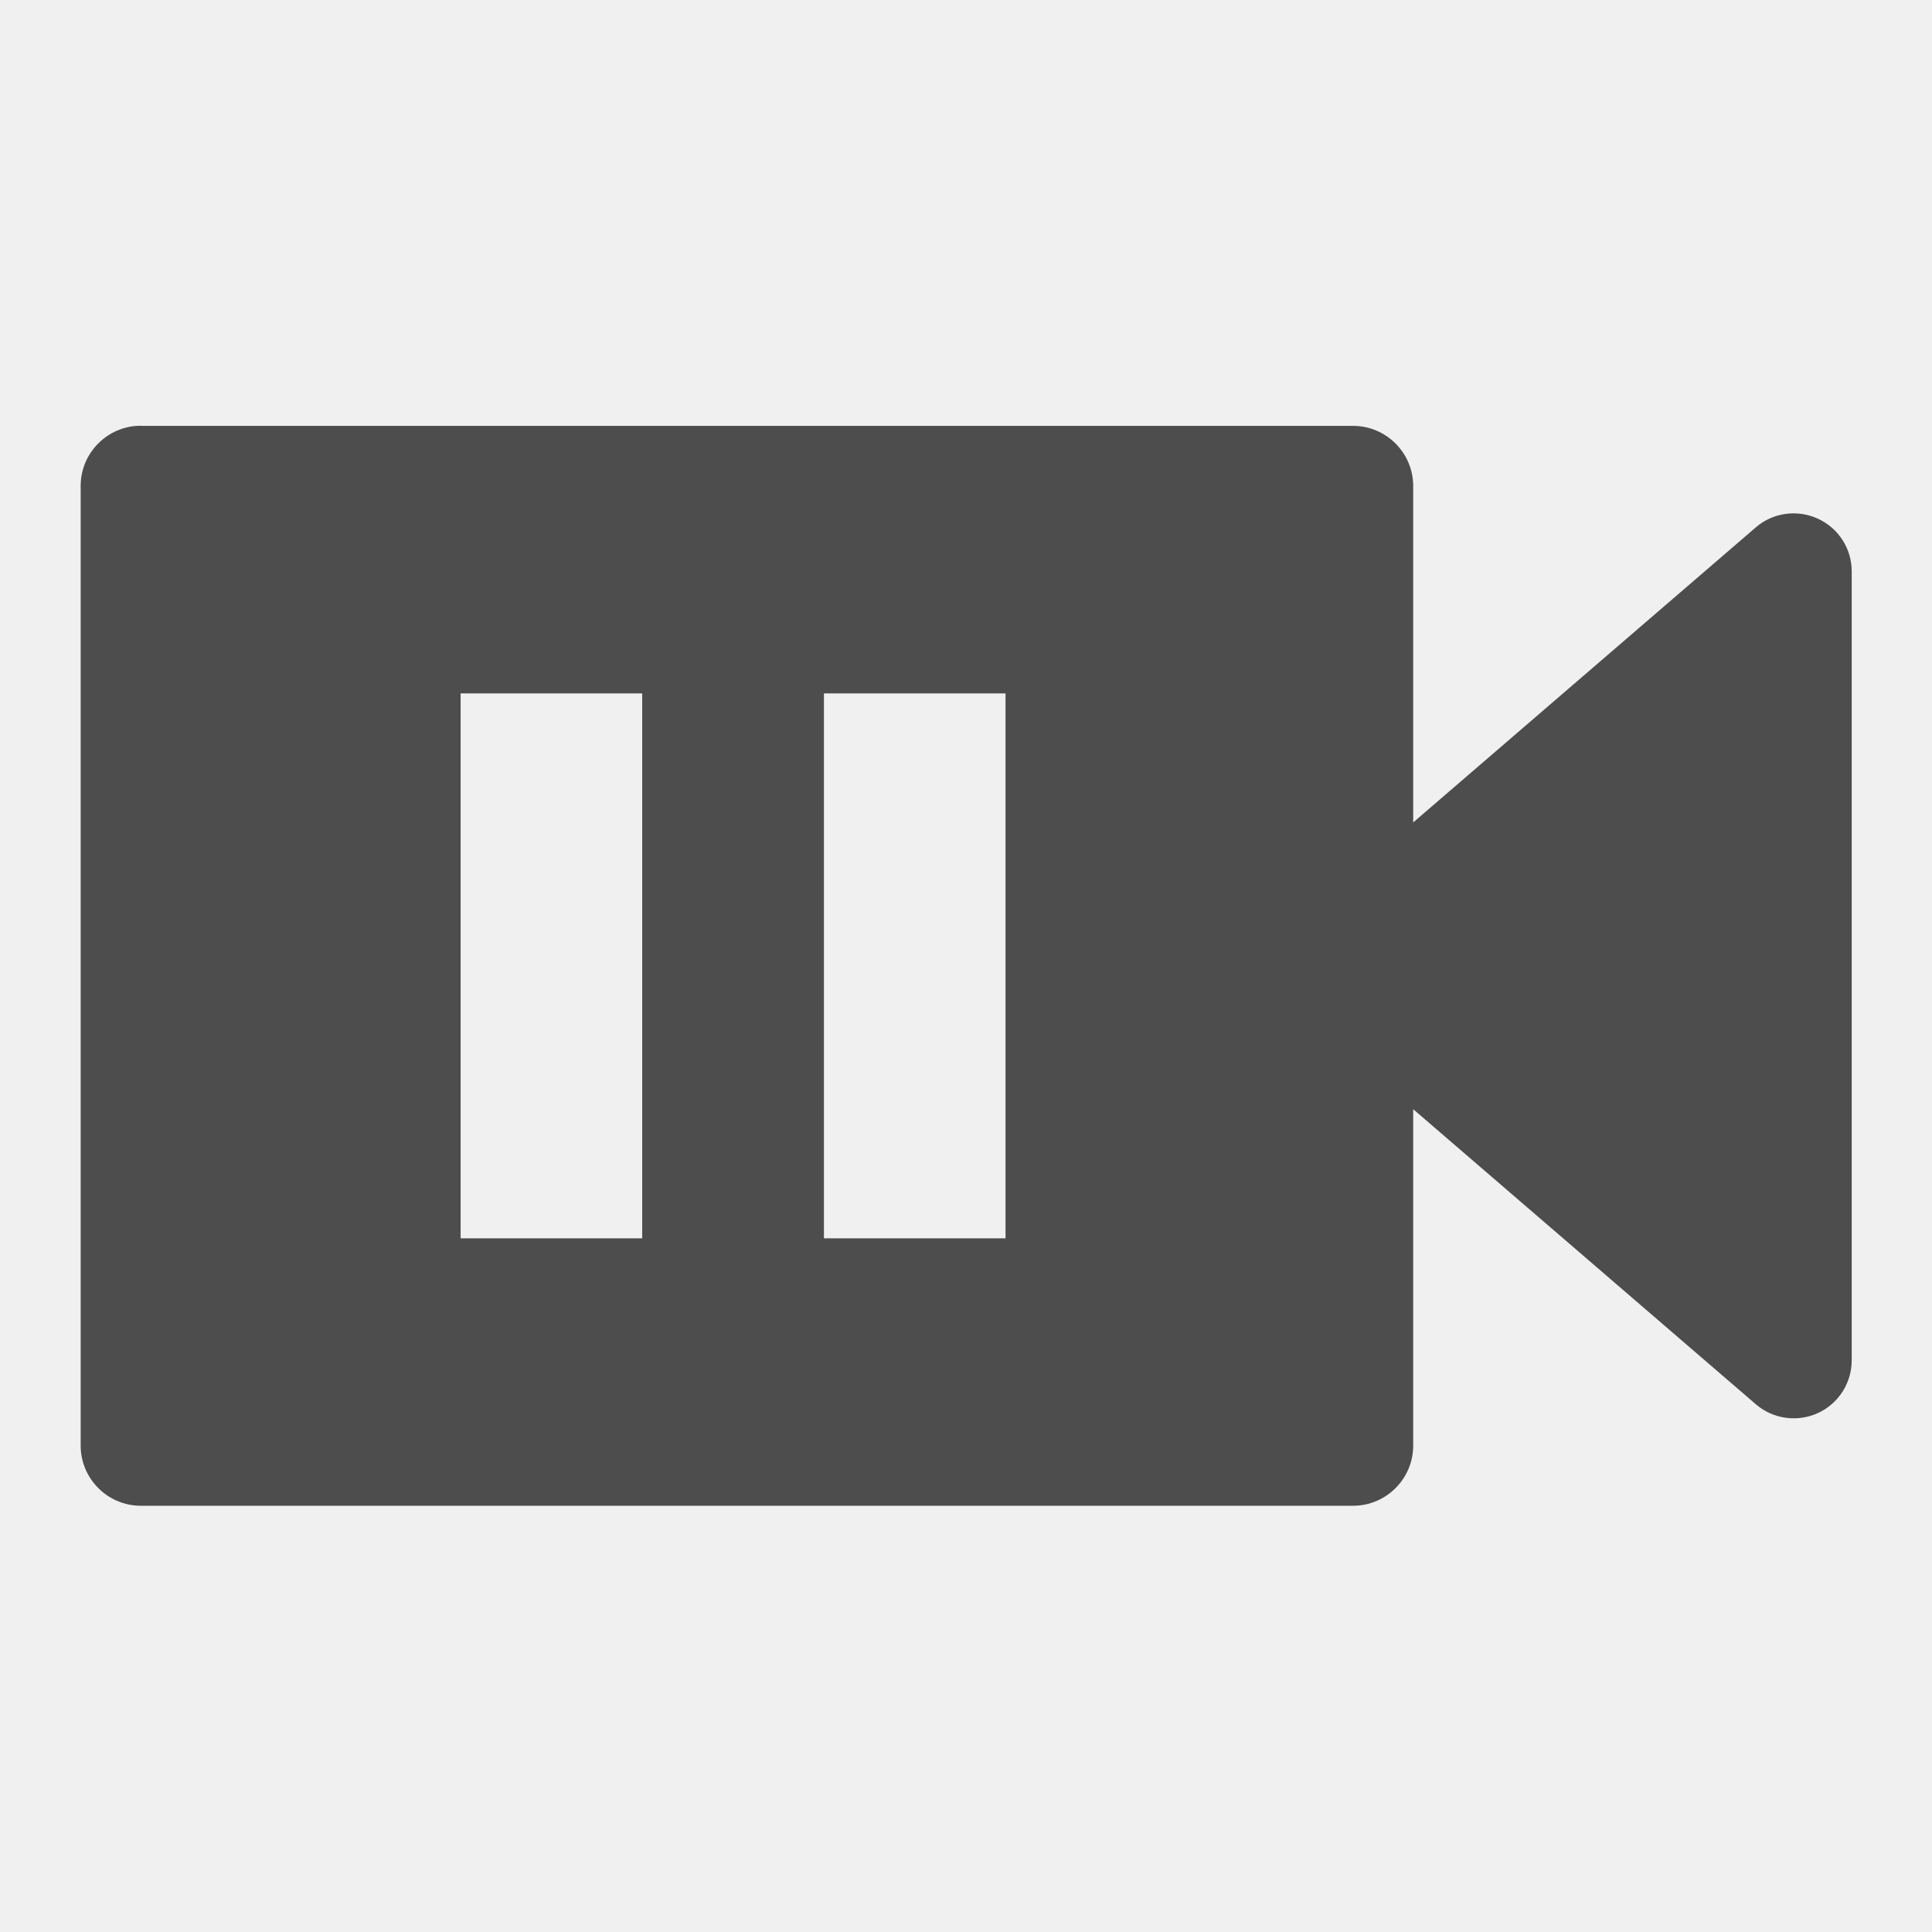
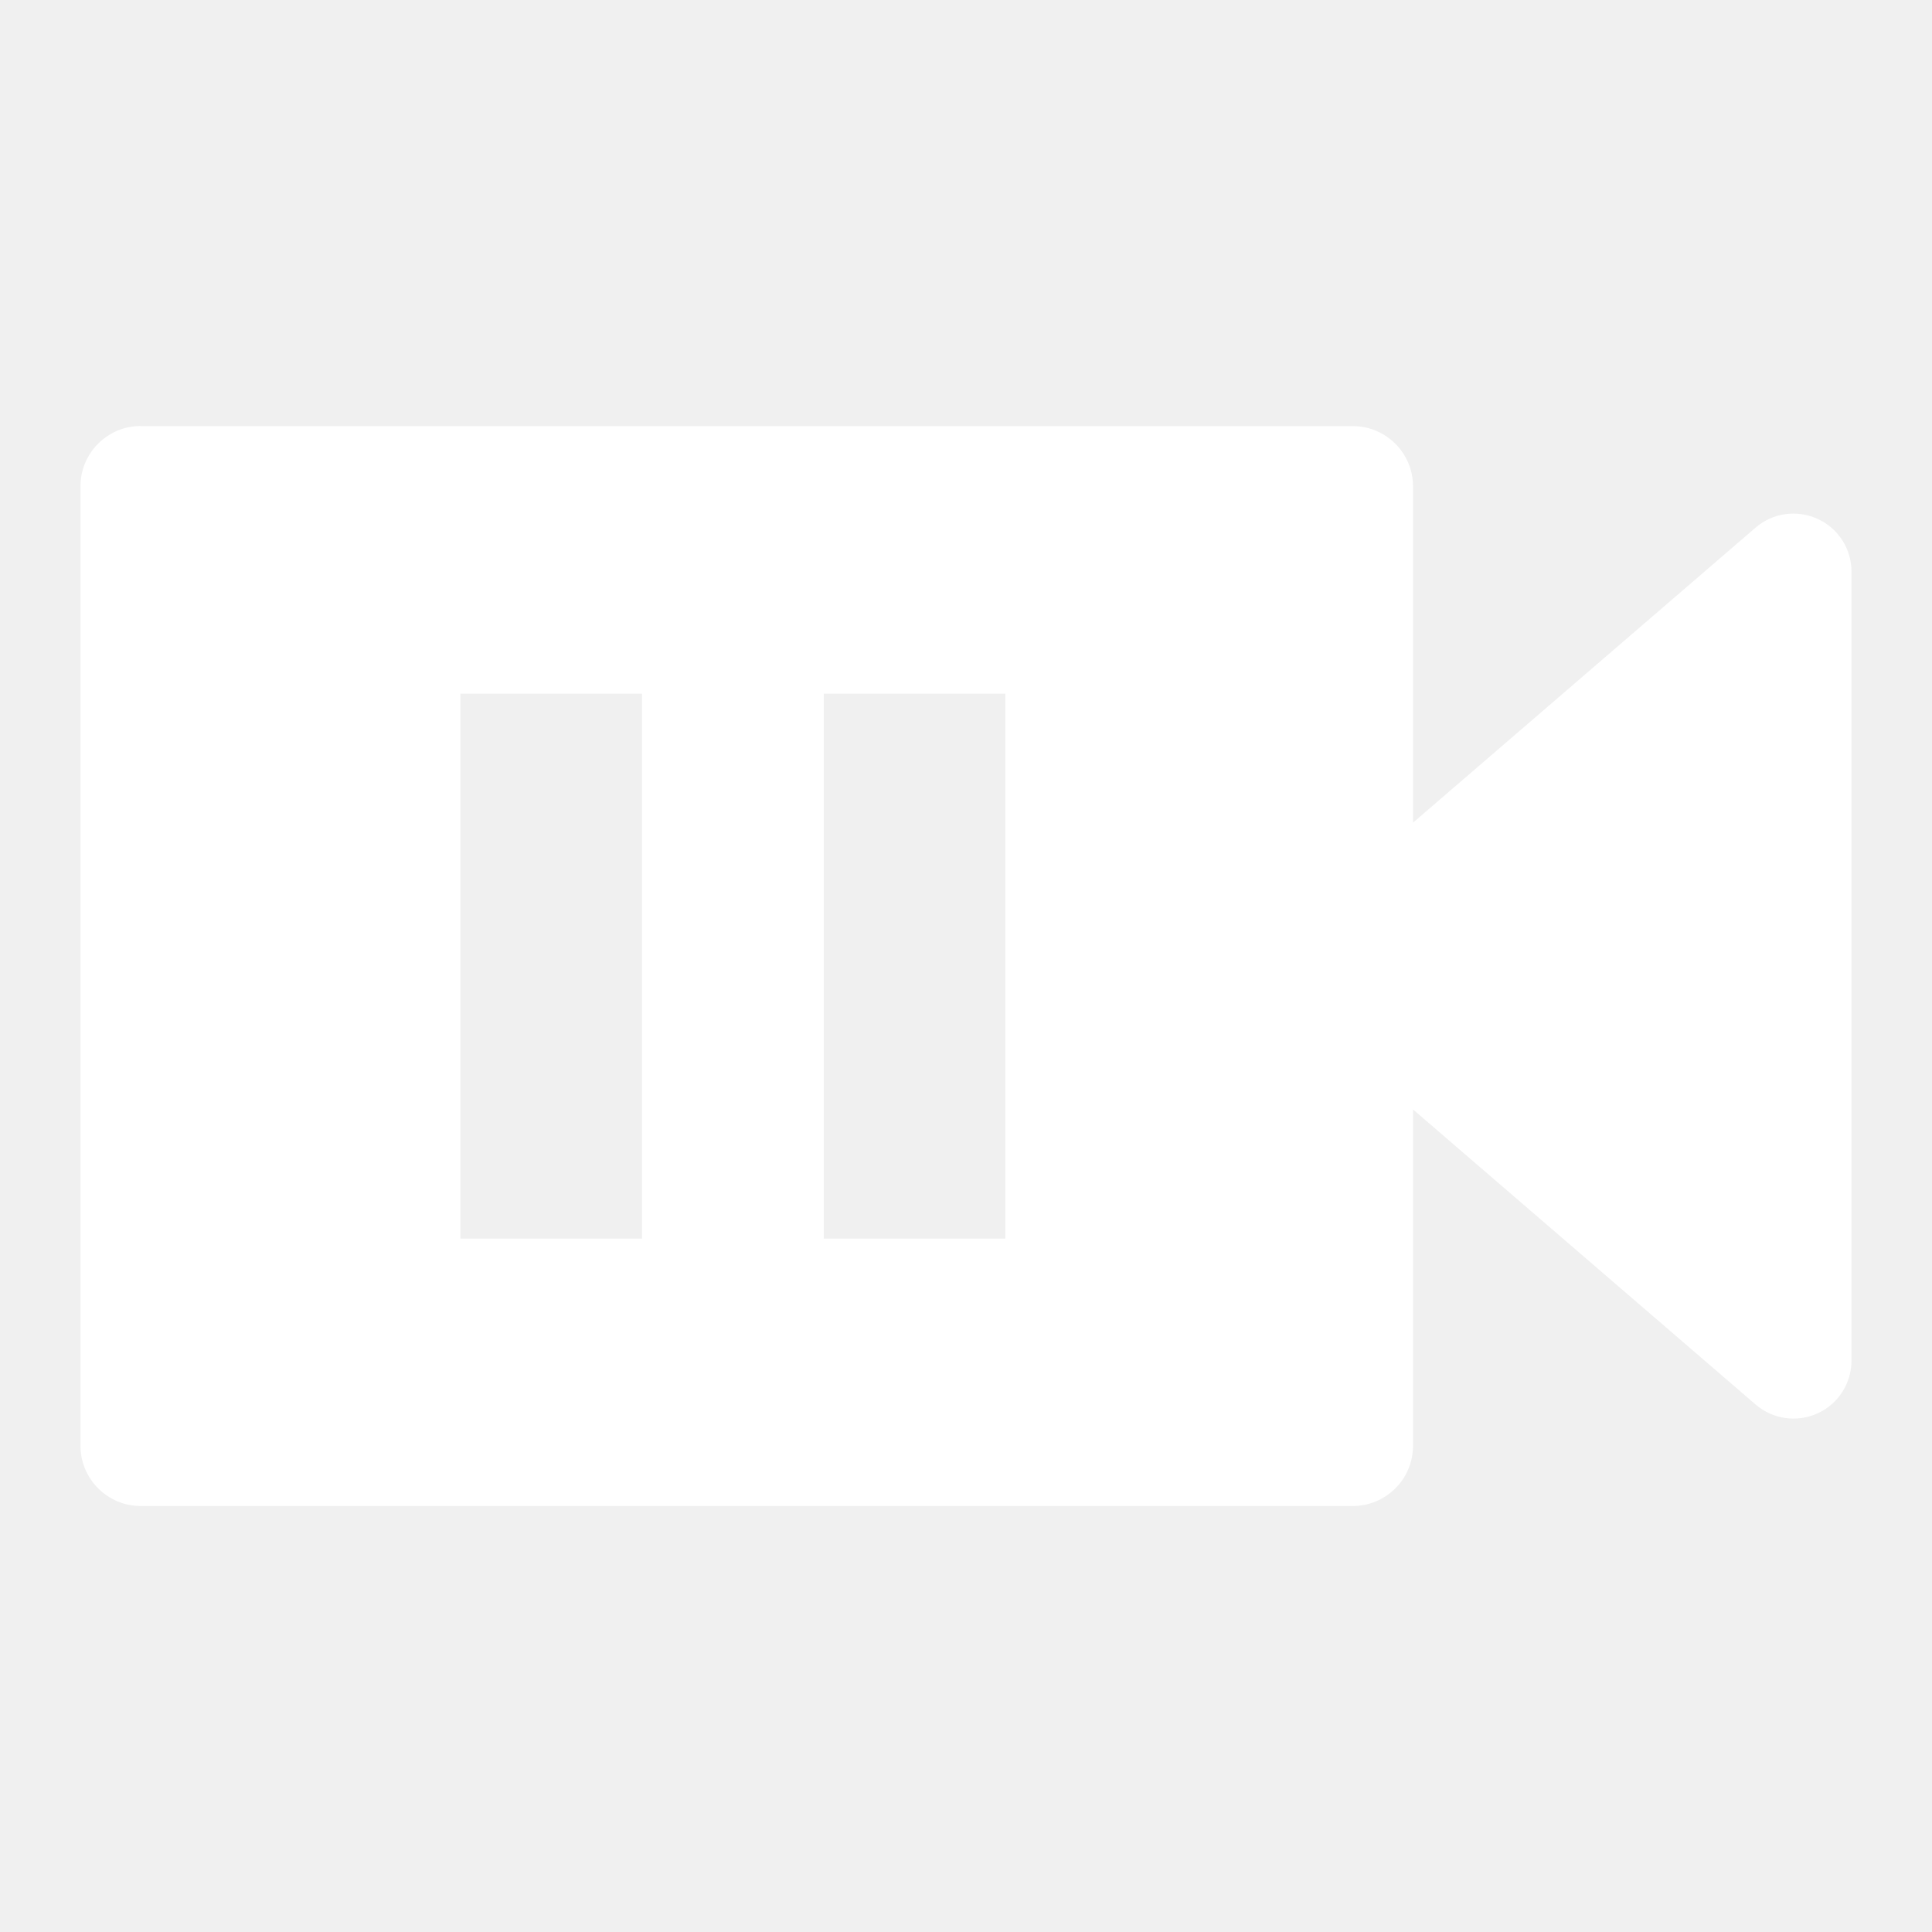
- <svg xmlns="http://www.w3.org/2000/svg" viewBox="0 0 48 48">
-   <path d="m11.883 16.07c-.486 0-.883.396-.883.883v14.09c0 .486.396.883.883.883h17.797c.486 0 .883-.396.883-.883v-4.939l5.03 4.332c.252.218.611.267.912.129.303-.139.496-.442.496-.775v-11.582c0-.333-.193-.634-.496-.773-.302-.139-.66-.091-.912.127l-5.03 4.332v-4.939c0-.486-.396-.883-.883-.883h-17.797m4.695 3.928h2.666v8h-2.666v-8m5.334 0h2.666v8h-2.666v-8" transform="matrix(1.69229 0 0 1.69229-16.611-16.618)" fill="#4d4d4d" enable-background="new" />
+ <svg xmlns="http://www.w3.org/2000/svg" viewBox="0 0 48 48" id="svg2" version="1.1">
+   <defs id="defs8" />
+   <path d="m 3.494,10.584 c -0.822,0 -1.494,0.67 -1.494,1.494 l 0,23.844 c 0,0.822 0.67,1.494 1.494,1.494 l 30.118,0 c 0.822,0 1.494,-0.67 1.494,-1.494 l 0,-8.358 8.512,7.331 c 0.426,0.369 1.034,0.452 1.543,0.218 0.513,-0.235 0.839,-0.748 0.839,-1.312 l 0,-19.6 c 0,-0.564 -0.327,-1.073 -0.839,-1.308 -0.511,-0.235 -1.117,-0.154 -1.543,0.215 l -8.512,7.331 0,-8.358 c 0,-0.822 -0.67,-1.494 -1.494,-1.494 l -30.118,0 m 7.945,6.647 4.512,0 0,13.538 -4.512,0 0,-13.538 m 9.027,0 4.512,0 0,13.538 -4.512,0 0,-13.538" id="path4" style="fill:#ffffff;fill-opacity:1;enable-background:new" />
</svg>
